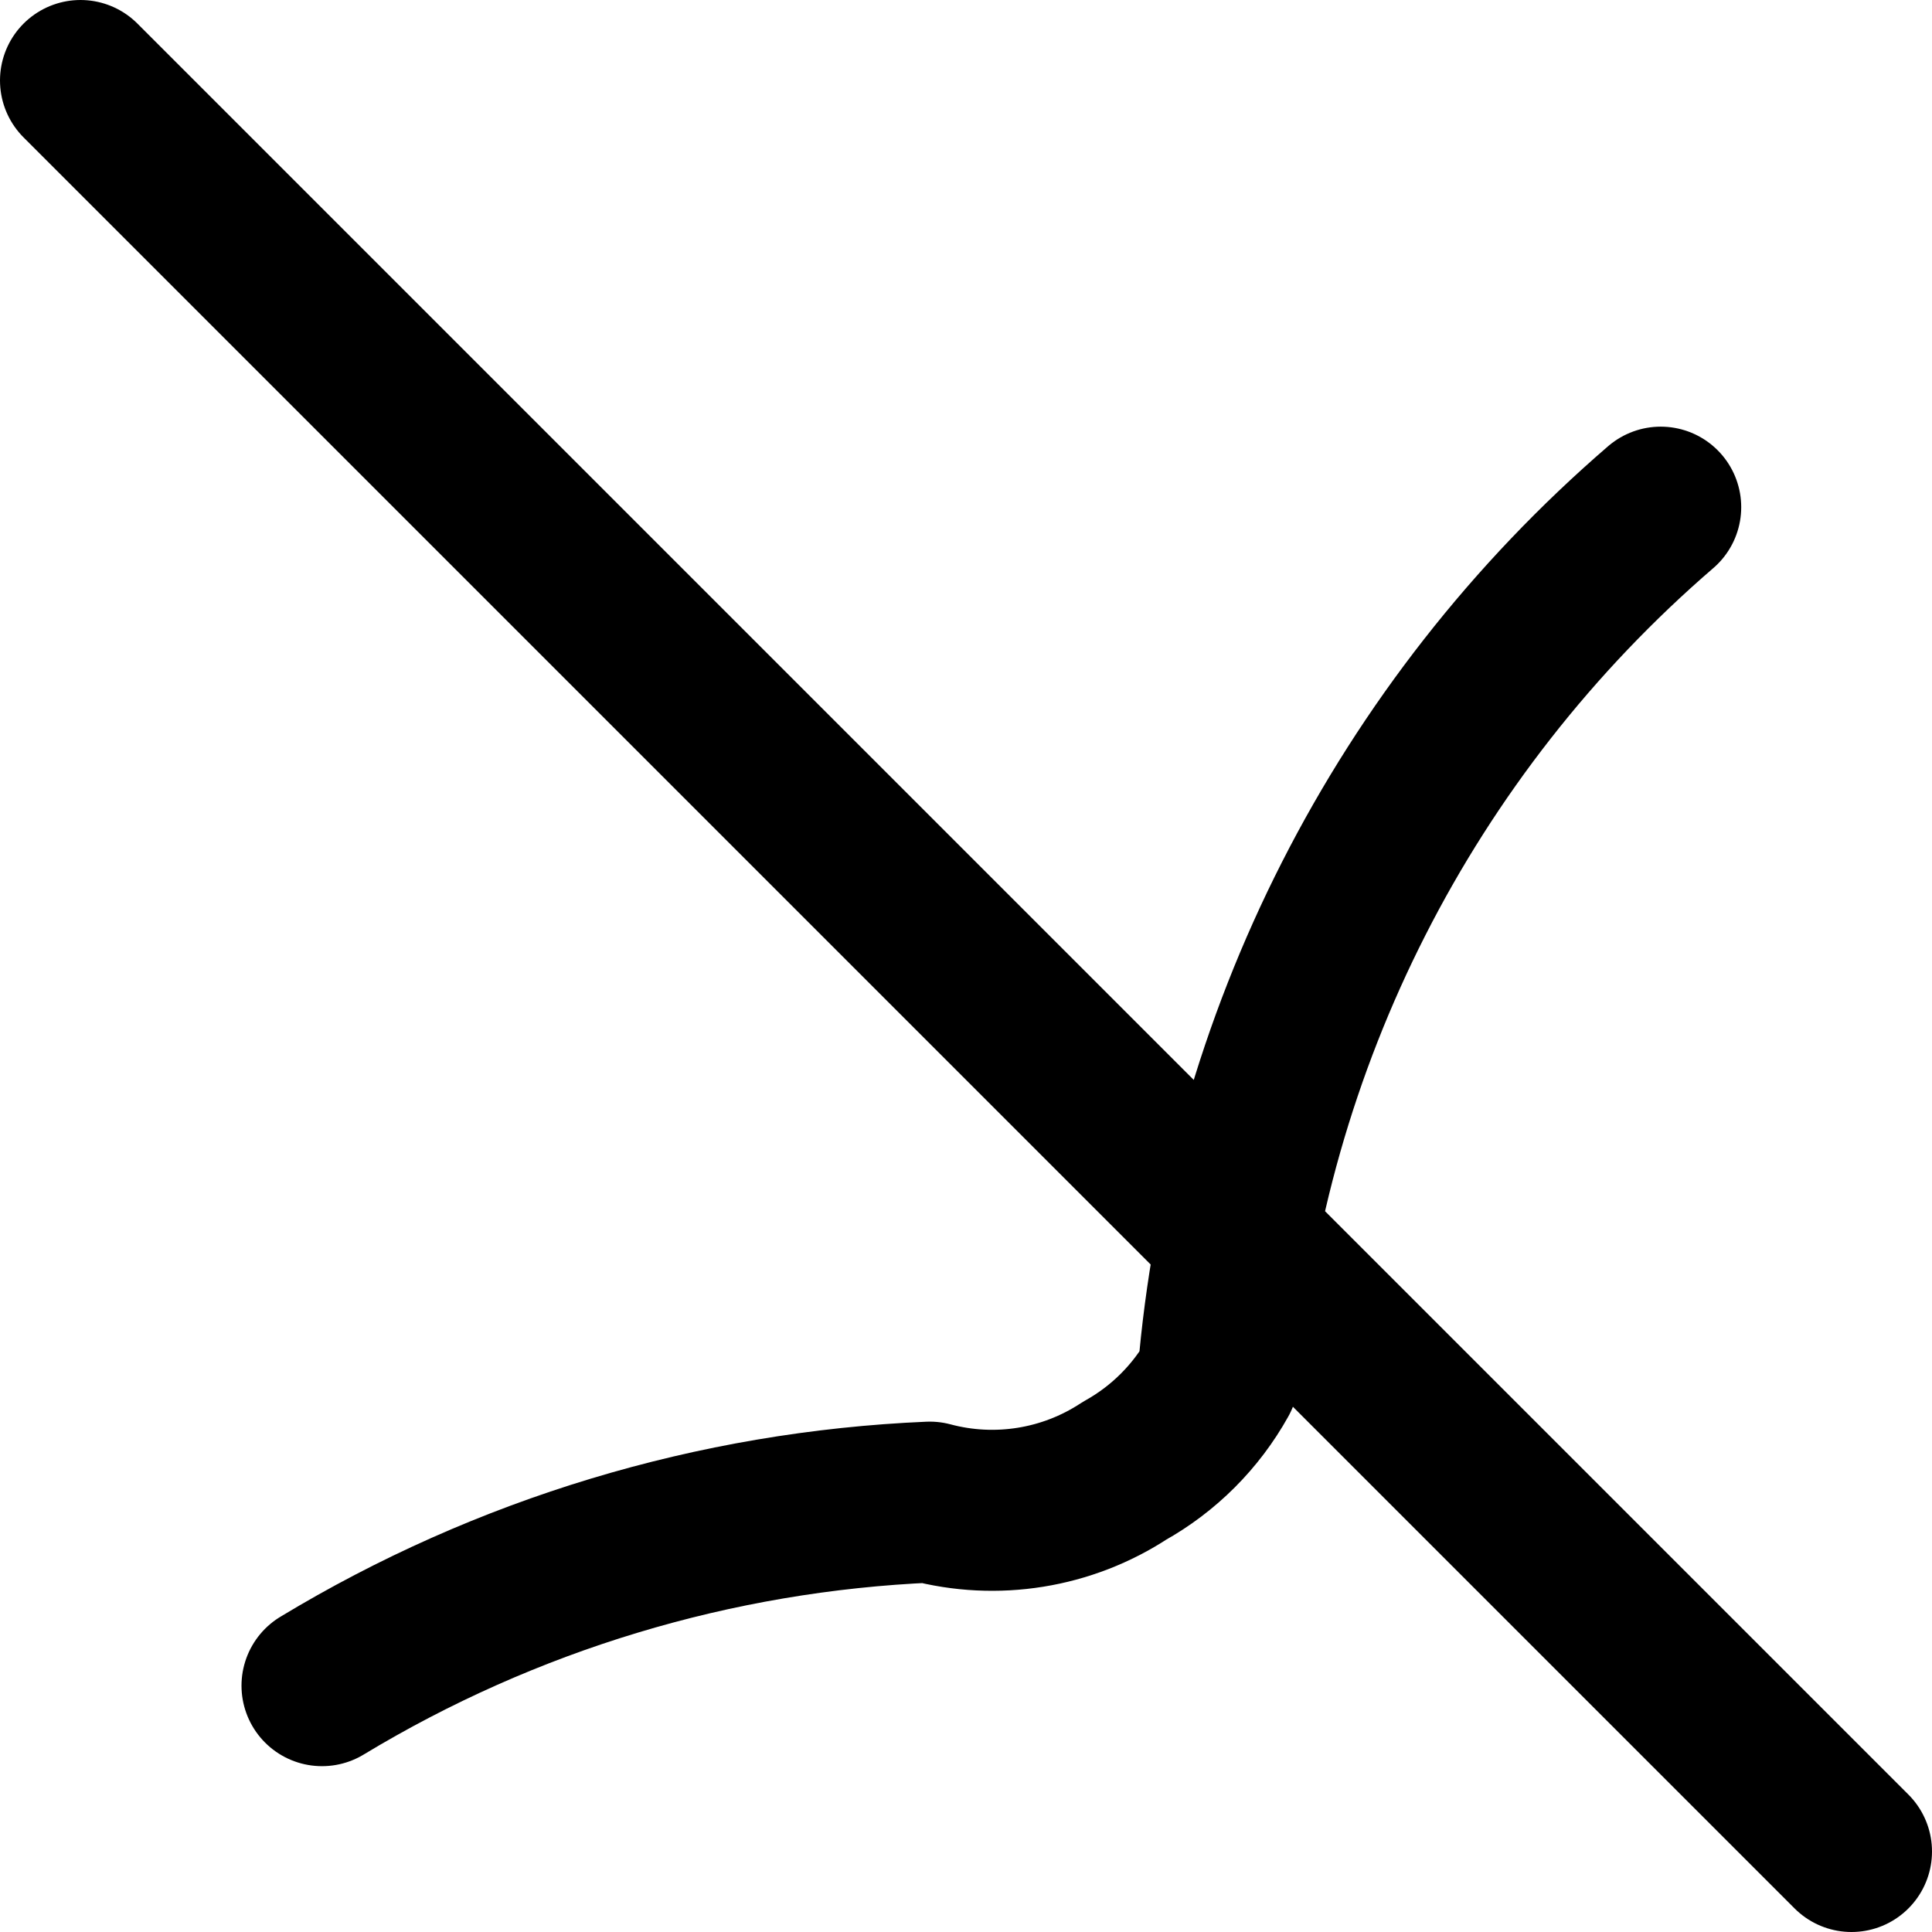
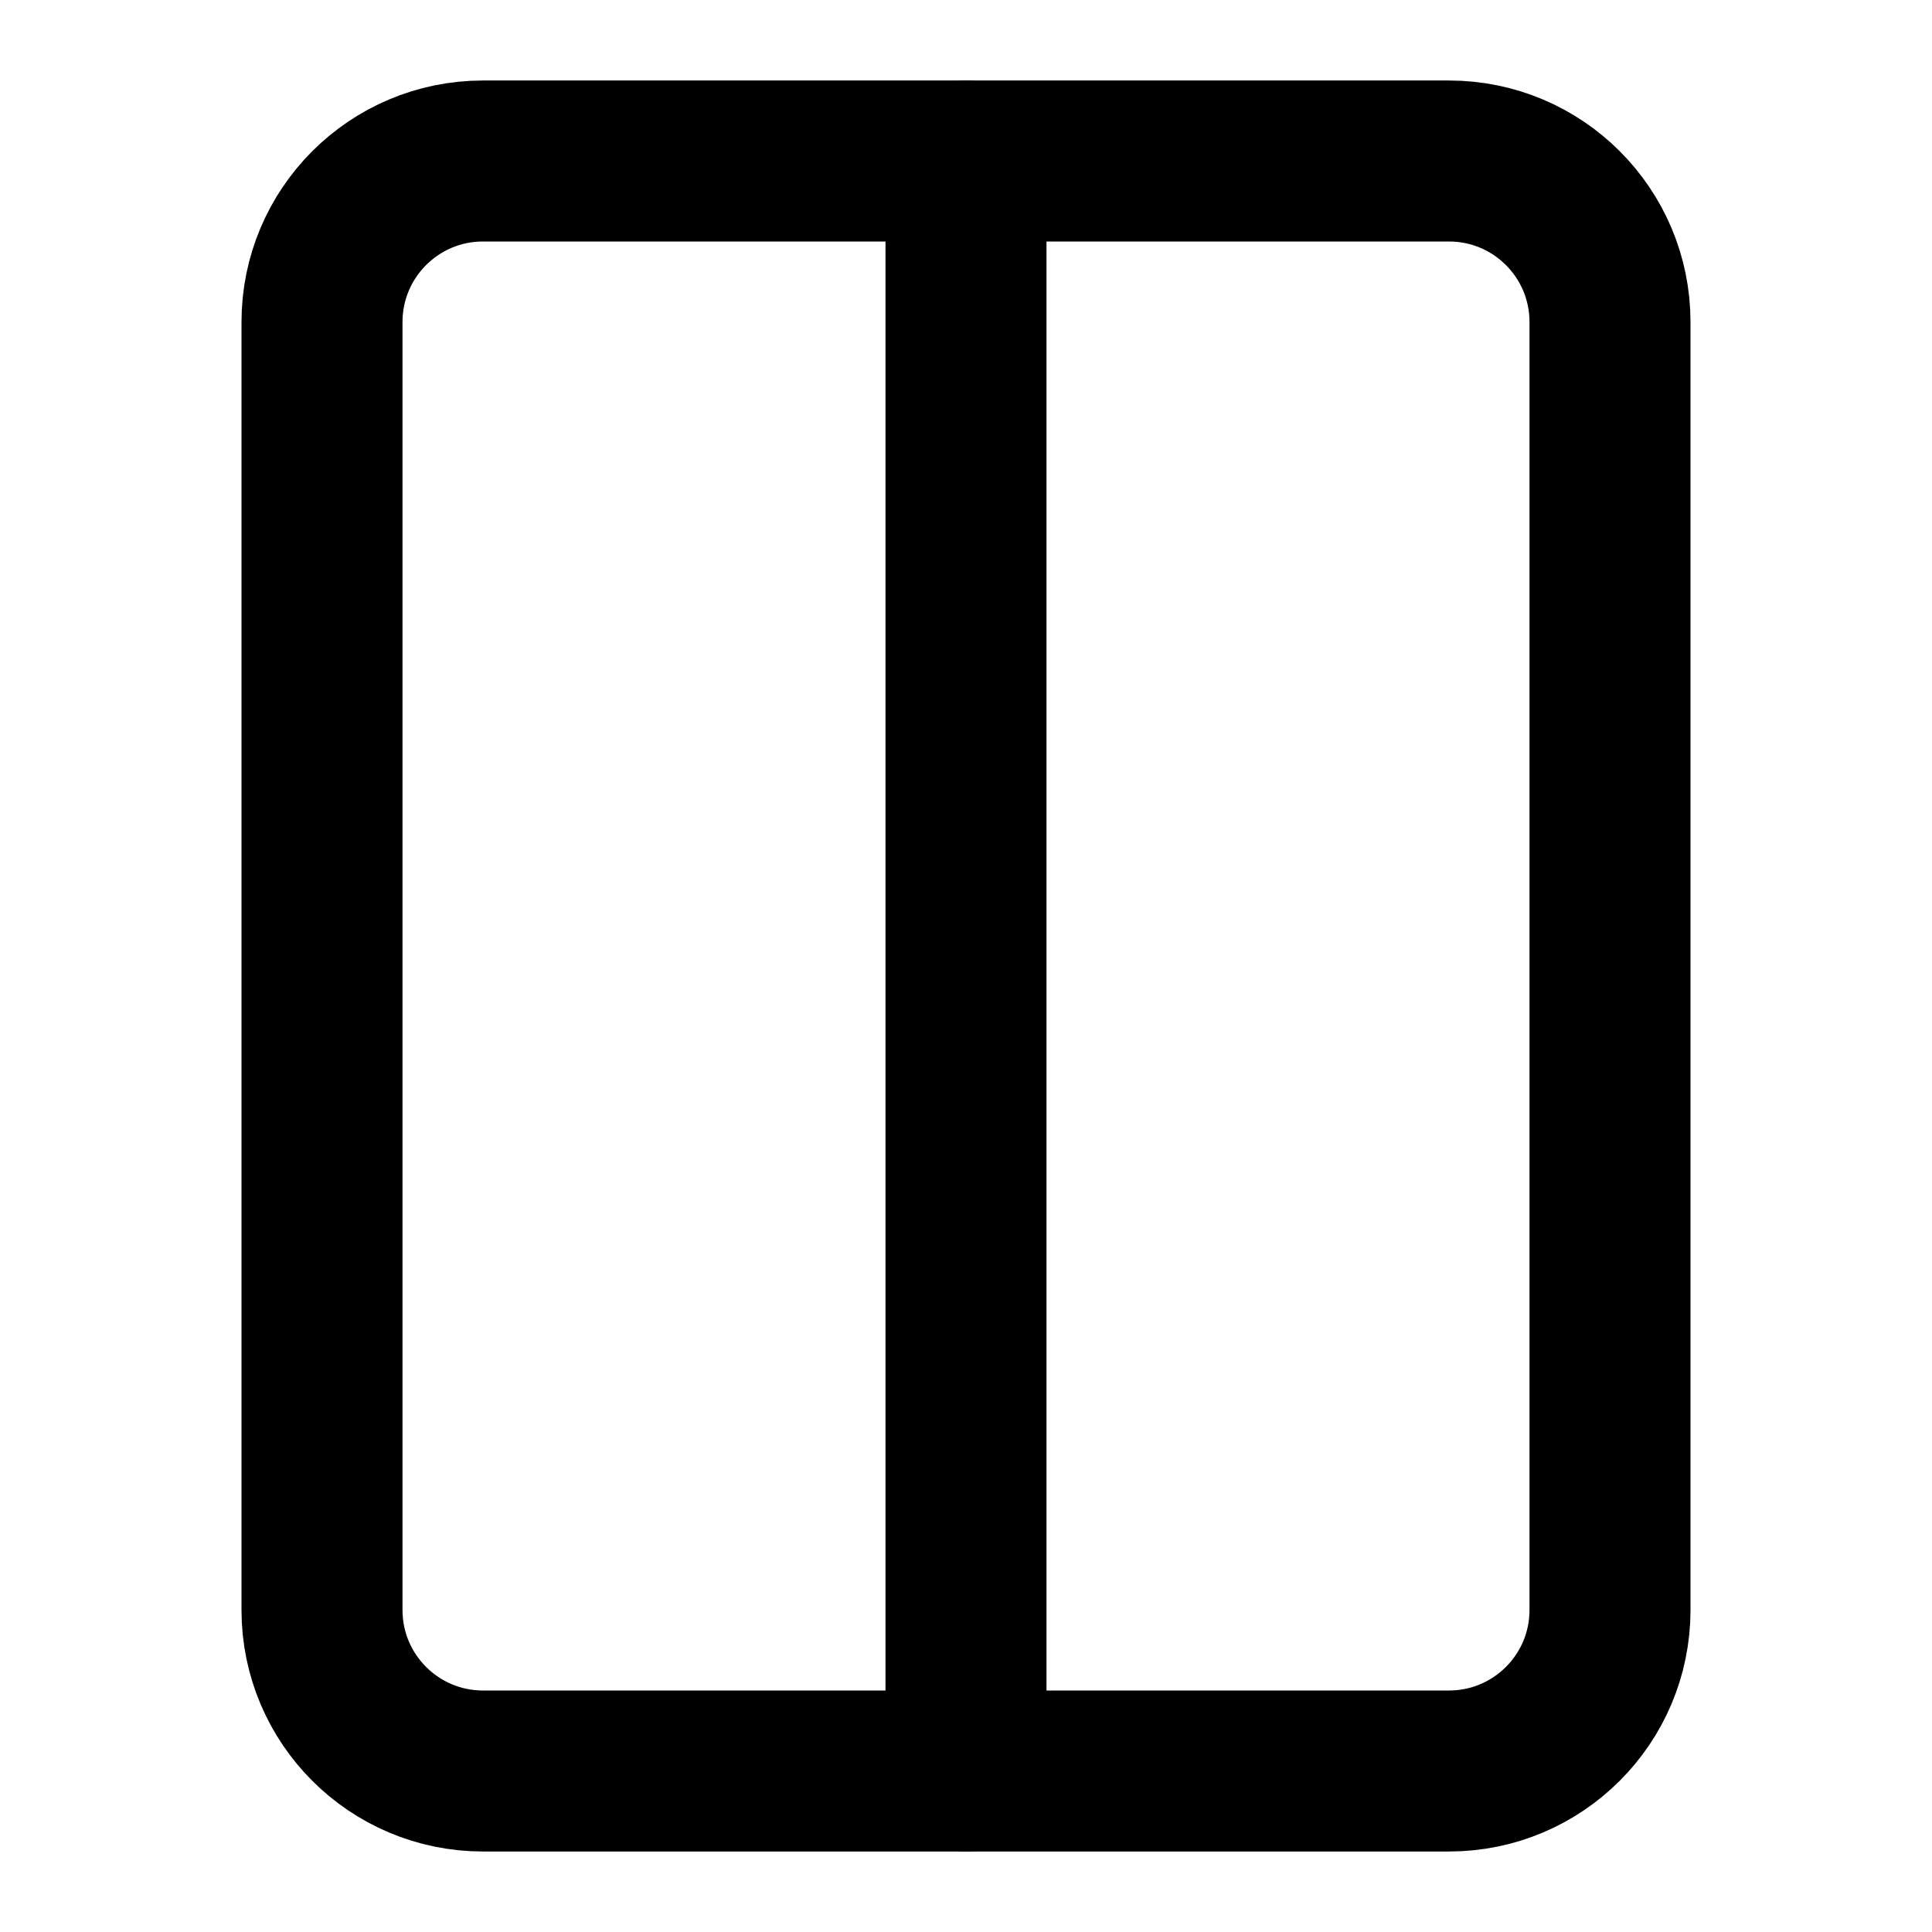
- <svg xmlns="http://www.w3.org/2000/svg" viewBox="0 0 24 24" width="50" height="50" fill="none" stroke="currentColor" stroke-width="2" stroke-linecap="round" stroke-linejoin="round">
-   <path d="M4 20.94a15.91 15.91 0 0 1 7.55-2.28 3 3 0 0 0 2.42-.39 3 3 0 0 0 1.16-1.16A16 16 0 0 1 20.63 6.3M1 1l22 22" />
+ <svg xmlns="http://www.w3.org/2000/svg" viewBox="0 0 24 24" width="20" height="20" fill="none" stroke="currentColor" stroke-width="2" stroke-linecap="round" stroke-linejoin="round">
+   <rect x="4" y="2" width="16" height="20" rx="2" ry="2" />
+   <line x1="12" y1="2" x2="12" y2="22" />
</svg>
